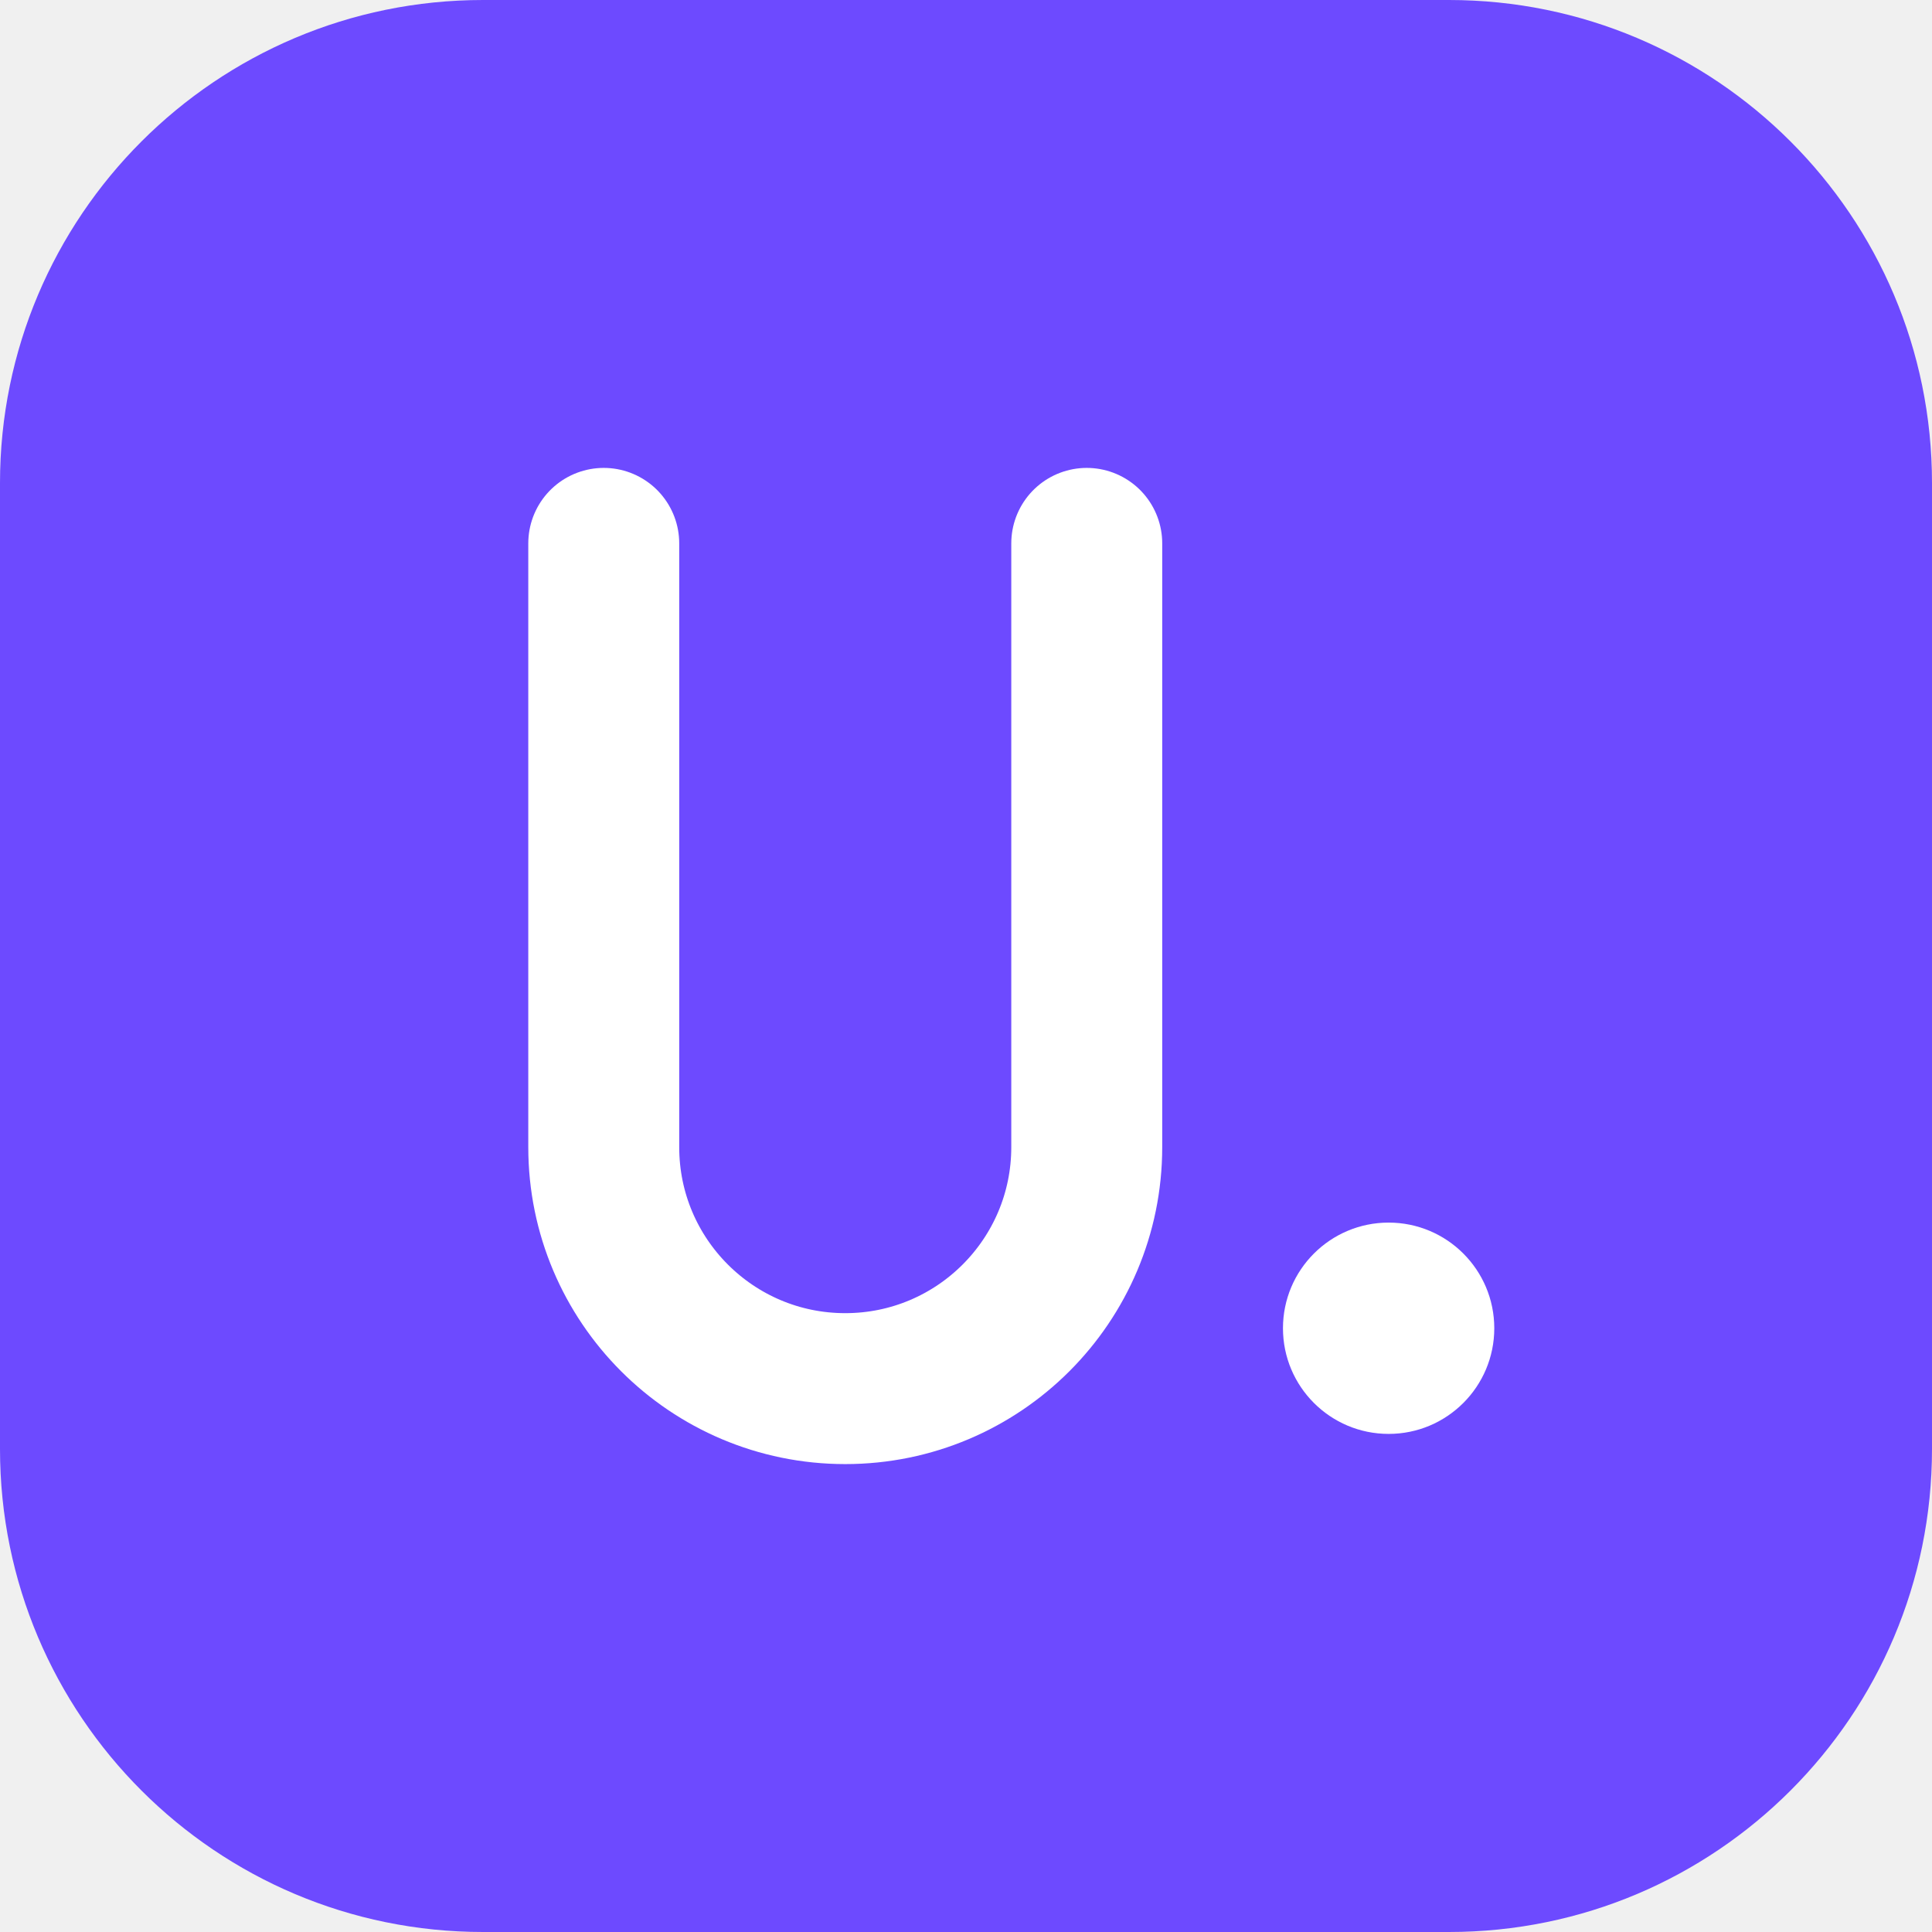
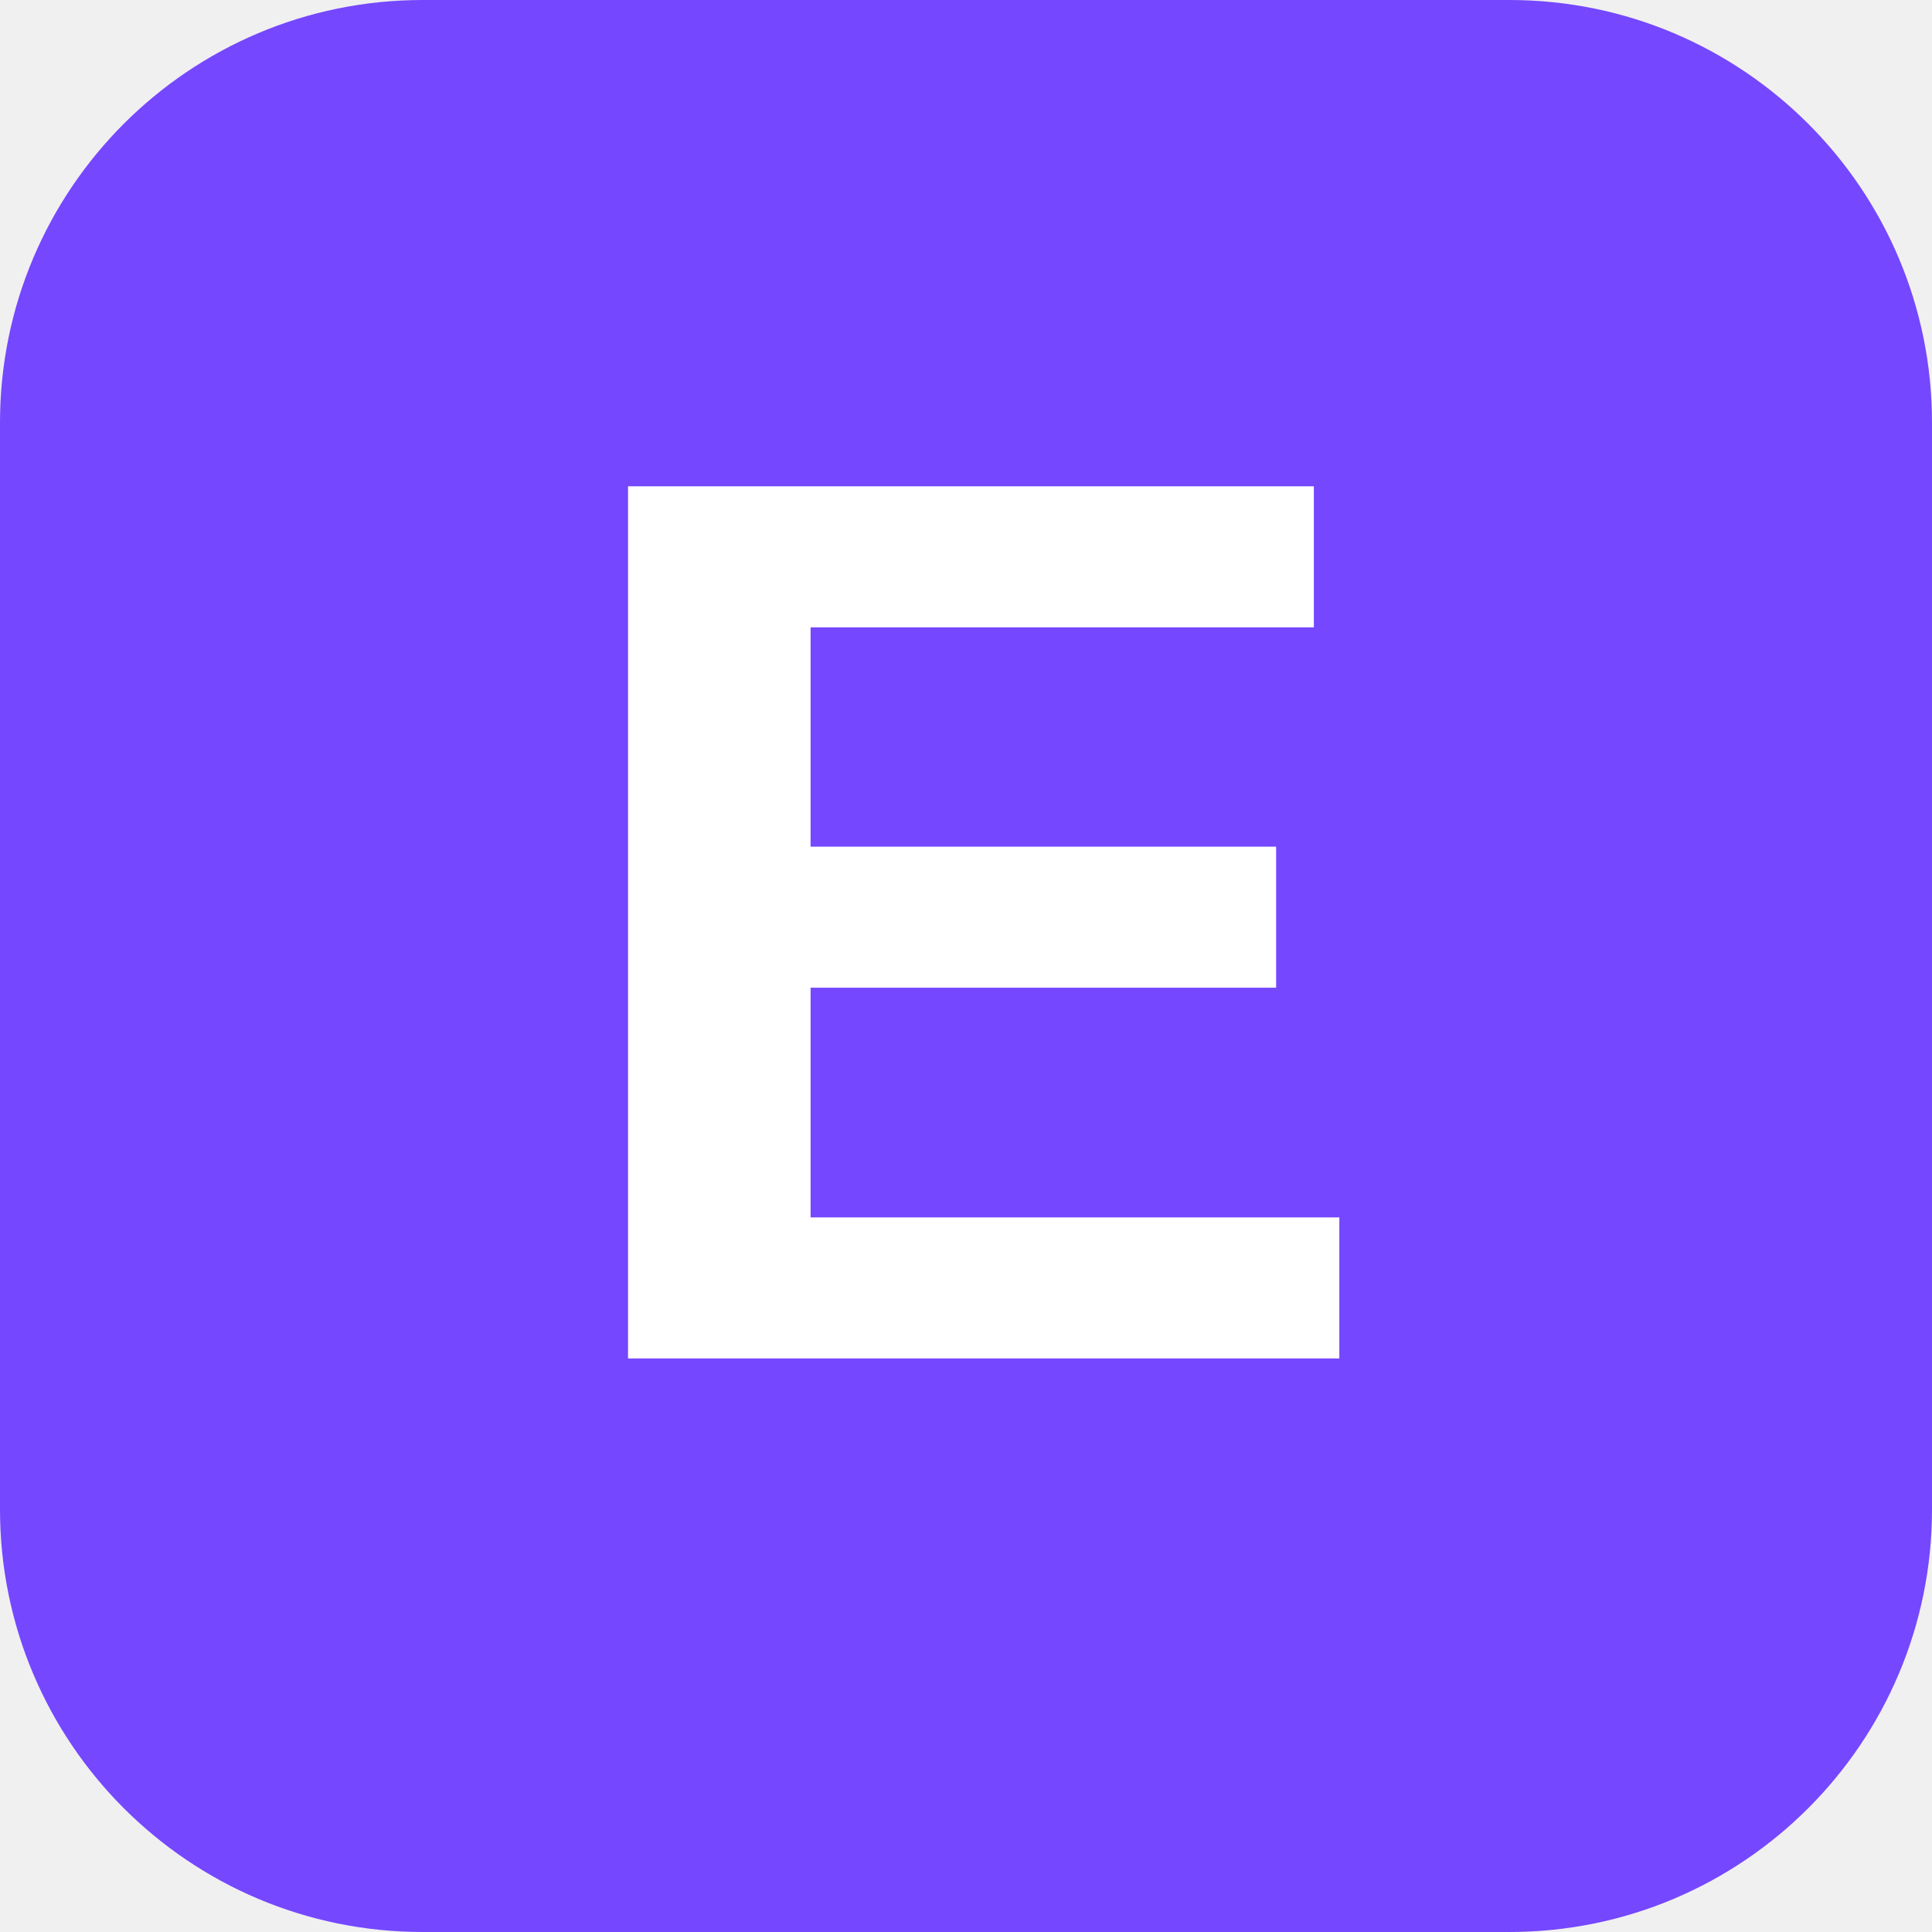
- <svg xmlns="http://www.w3.org/2000/svg" viewBox="0 0 64 64" role="img" aria-label="Portfolio mark">
-   <rect width="64" height="64" rx="16" fill="#6d4aff" />
-   <path d="M20 18v20a8 8 0 0 0 16 0V18" fill="none" stroke="#fff" stroke-width="5" stroke-linecap="round" stroke-linejoin="round" />
-   <circle cx="46" cy="44" r="3.5" fill="#fff" />
+ <svg xmlns="http://www.w3.org/2000/svg" viewBox="0 0 64 64">
+   <rect width="64" height="64" rx="14" fill="#7547FF" />
+   <text x="32" y="45" font-family="Arial, sans-serif" font-size="42" font-weight="bold" text-anchor="middle" fill="white">E</text>
</svg>
